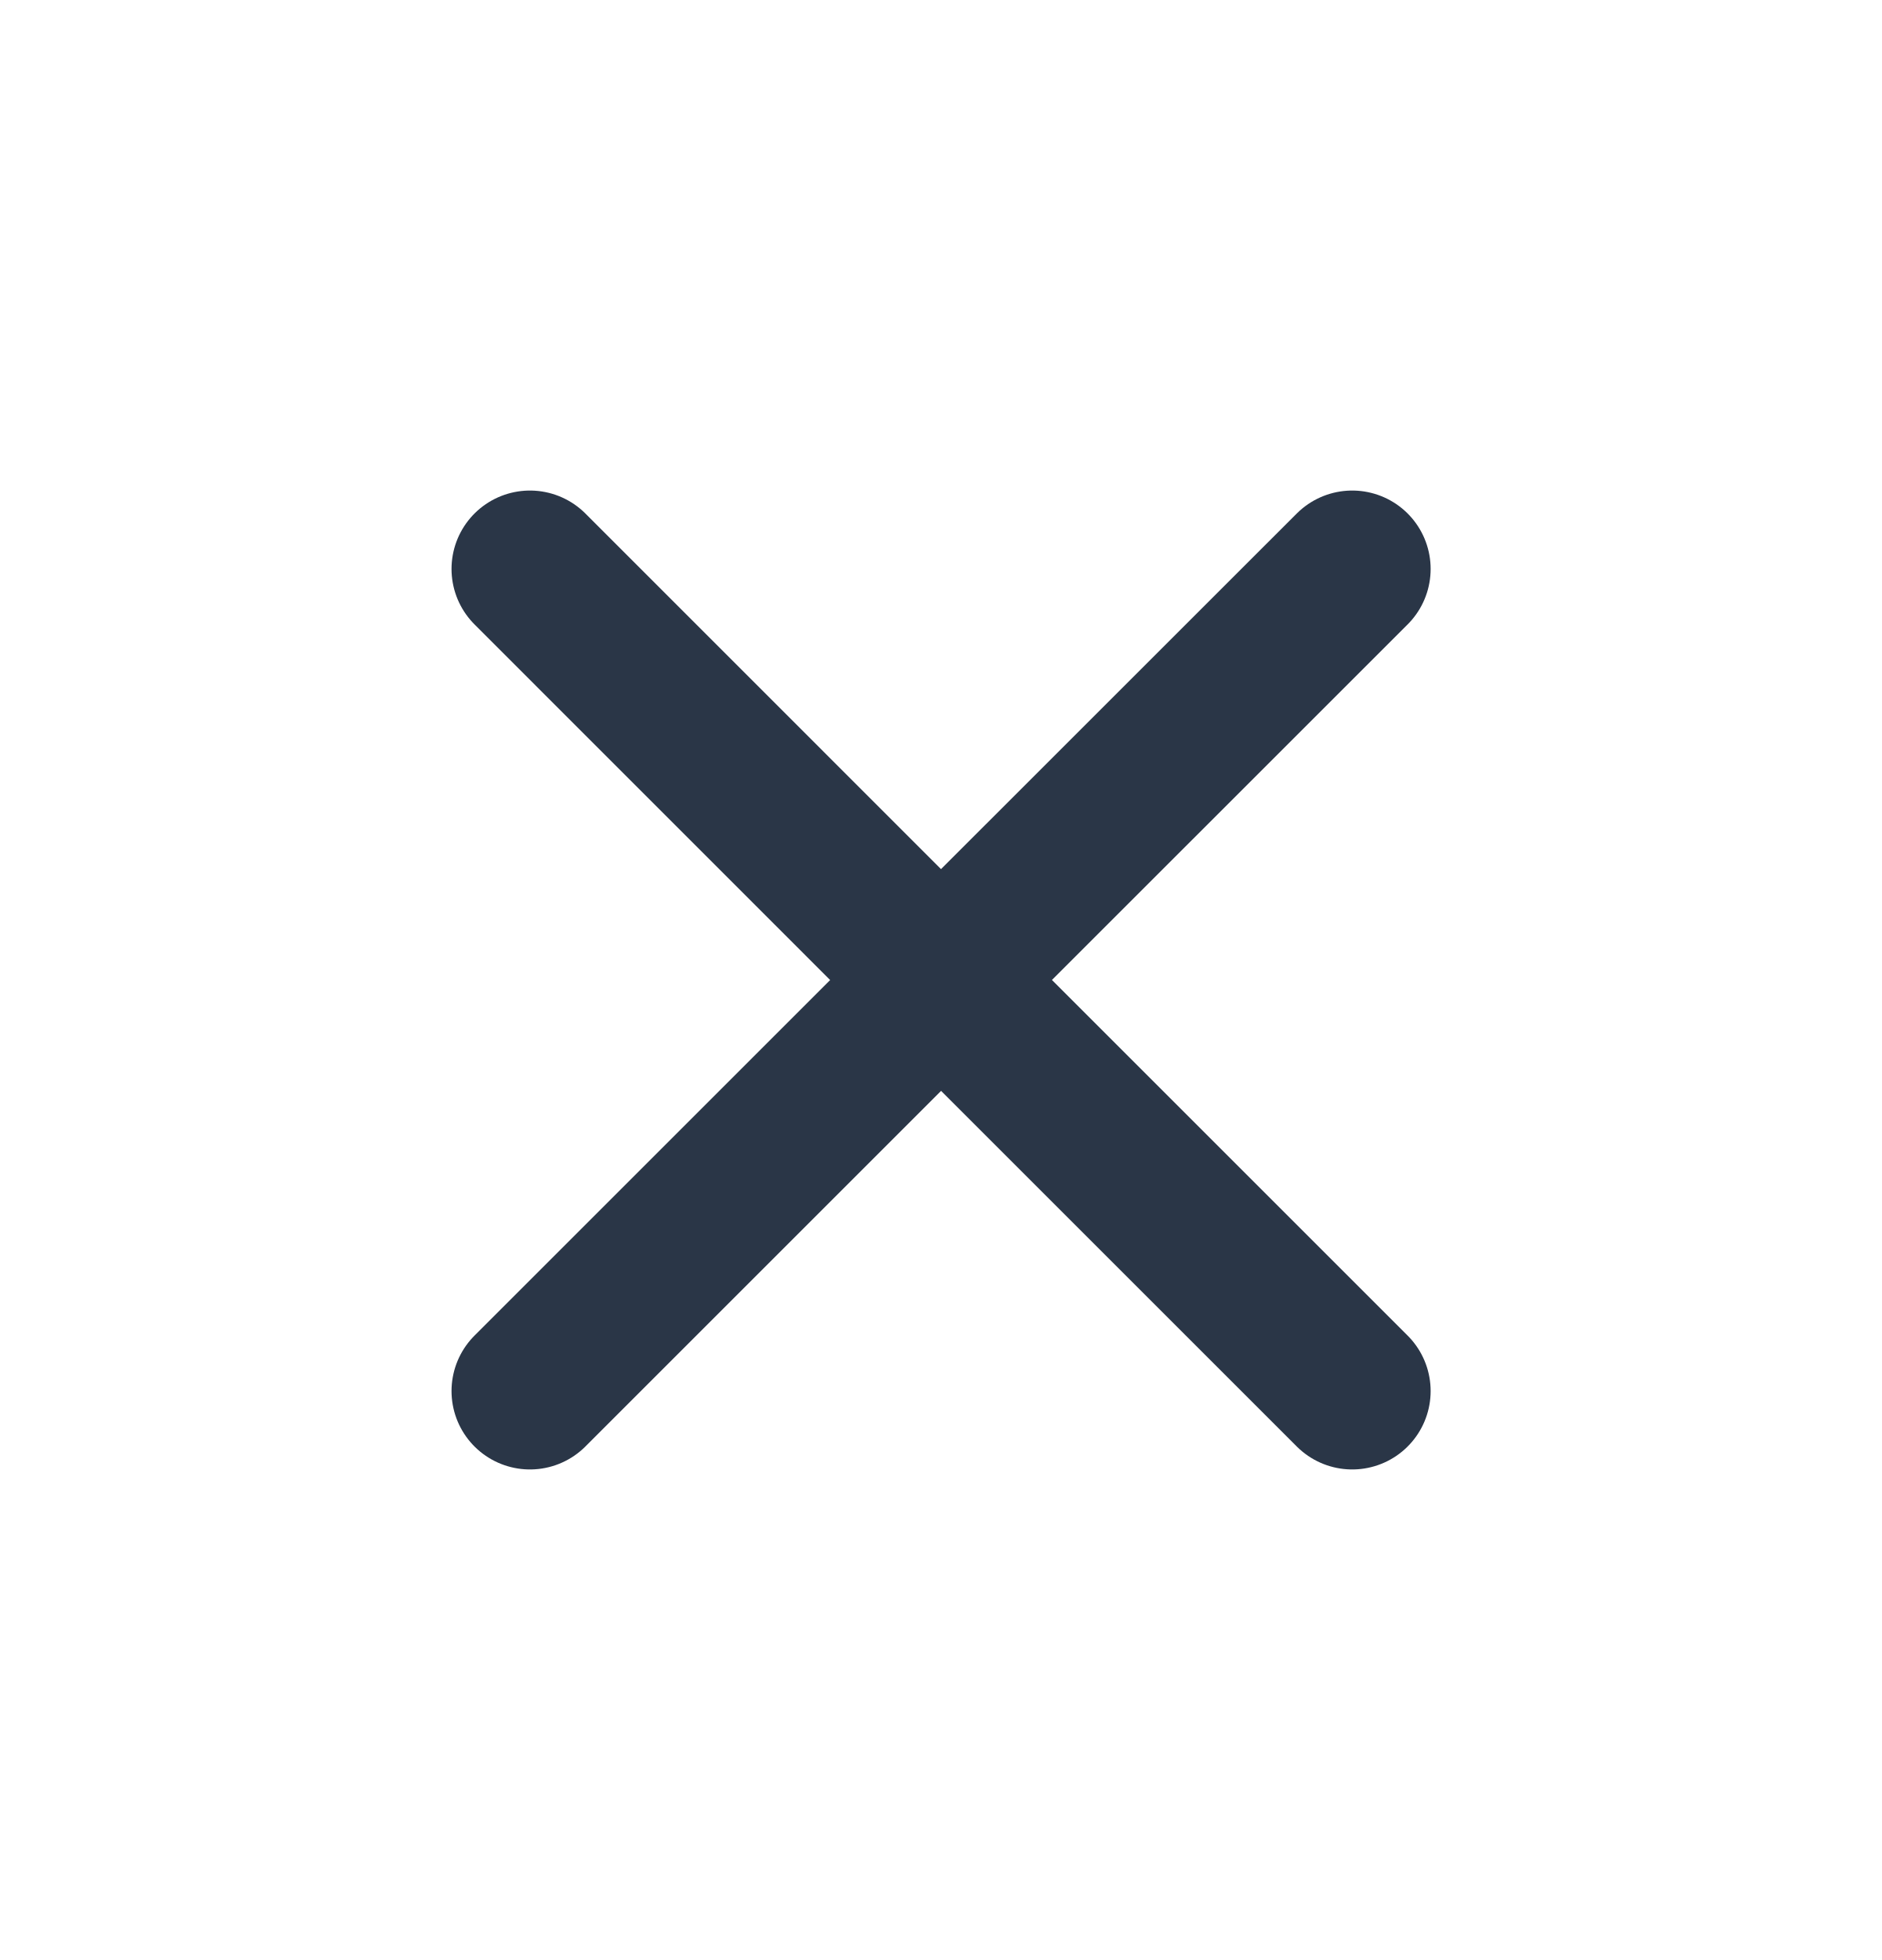
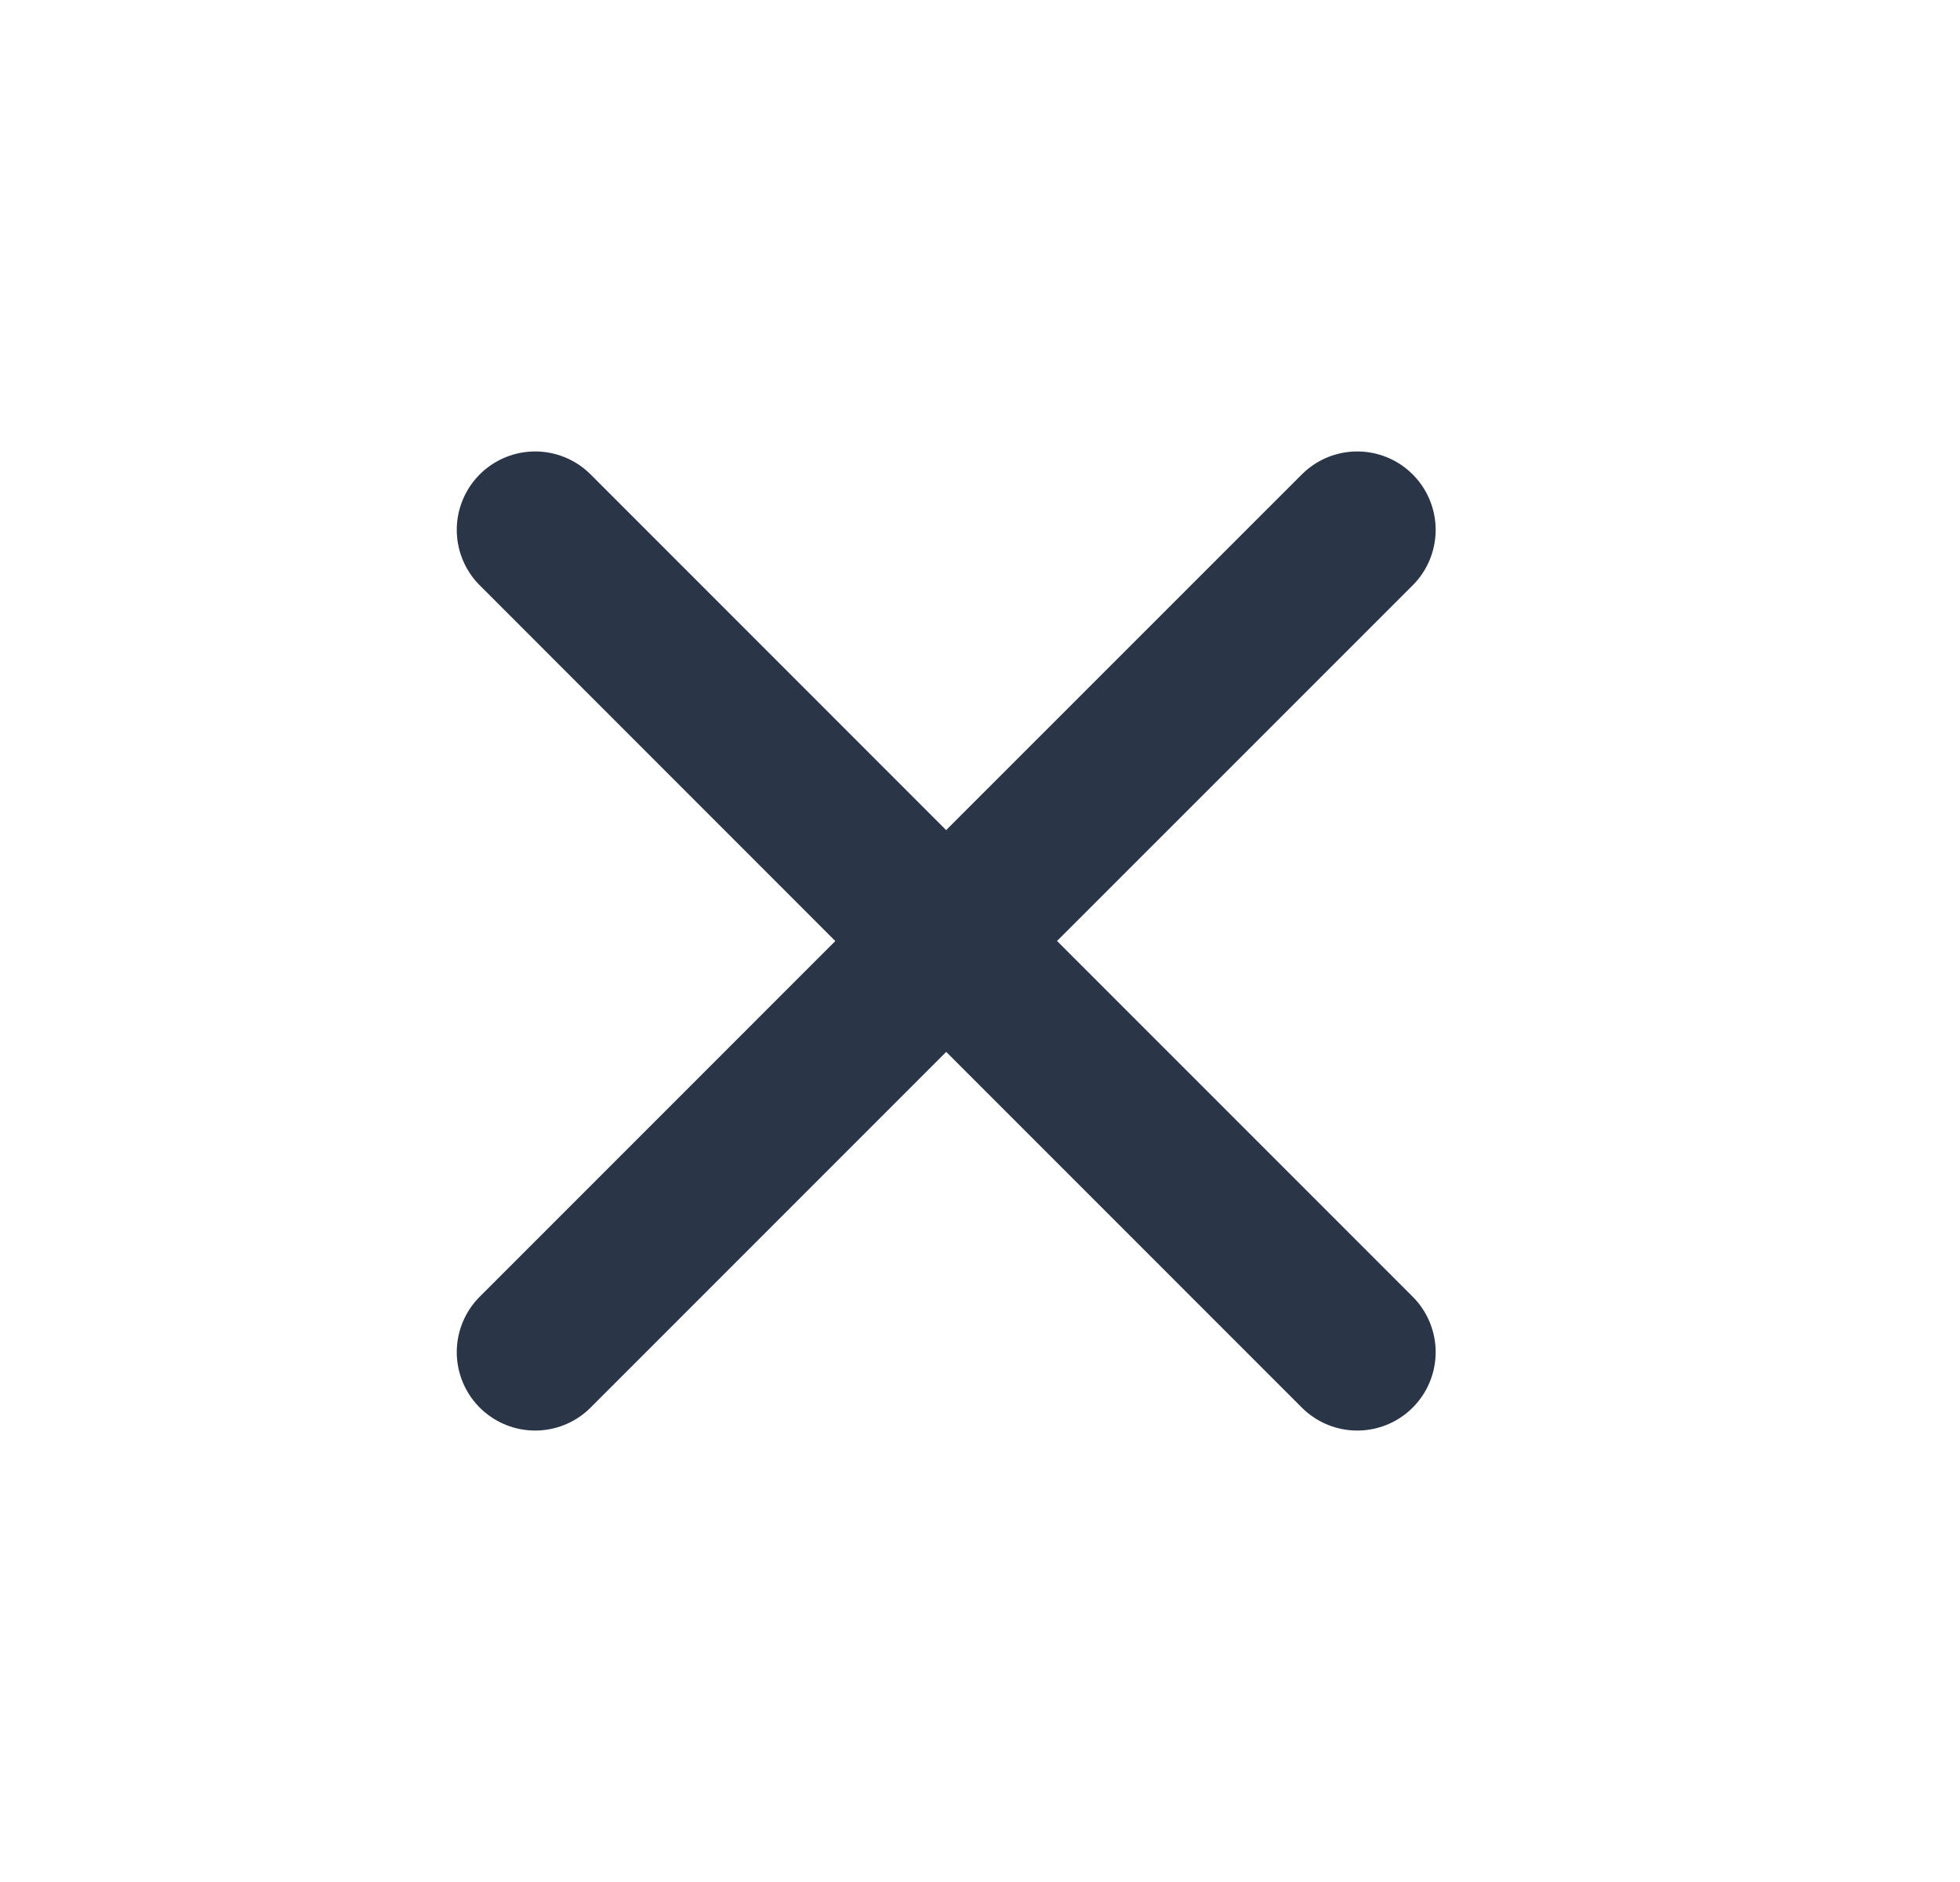
- <svg xmlns="http://www.w3.org/2000/svg" width="24" height="25" viewBox="0 0 24 25" fill="none">
+ <svg xmlns="http://www.w3.org/2000/svg" width="25" height="24" viewBox="0 0 25 24" fill="none">
  <g id="iconoir:cancel">
-     <path id="Vector" d="M12.001 12.5L17.244 17.743M6.758 17.743L12.001 12.5L6.758 17.743ZM17.244 7.257L12 12.5L17.244 7.257ZM12 12.5L6.758 7.257L12 12.5Z" stroke="#2A3647" stroke-width="2" stroke-linecap="round" stroke-linejoin="round" />
+     <path id="Vector" d="M12.069 12L17.312 17.243M6.826 17.243L12.069 12L6.826 17.243ZM17.312 6.757L12.068 12L17.312 6.757ZM12.068 12L6.826 6.757L12.068 12Z" stroke="#2A3647" stroke-width="2" stroke-linecap="round" stroke-linejoin="round" />
  </g>
</svg>
